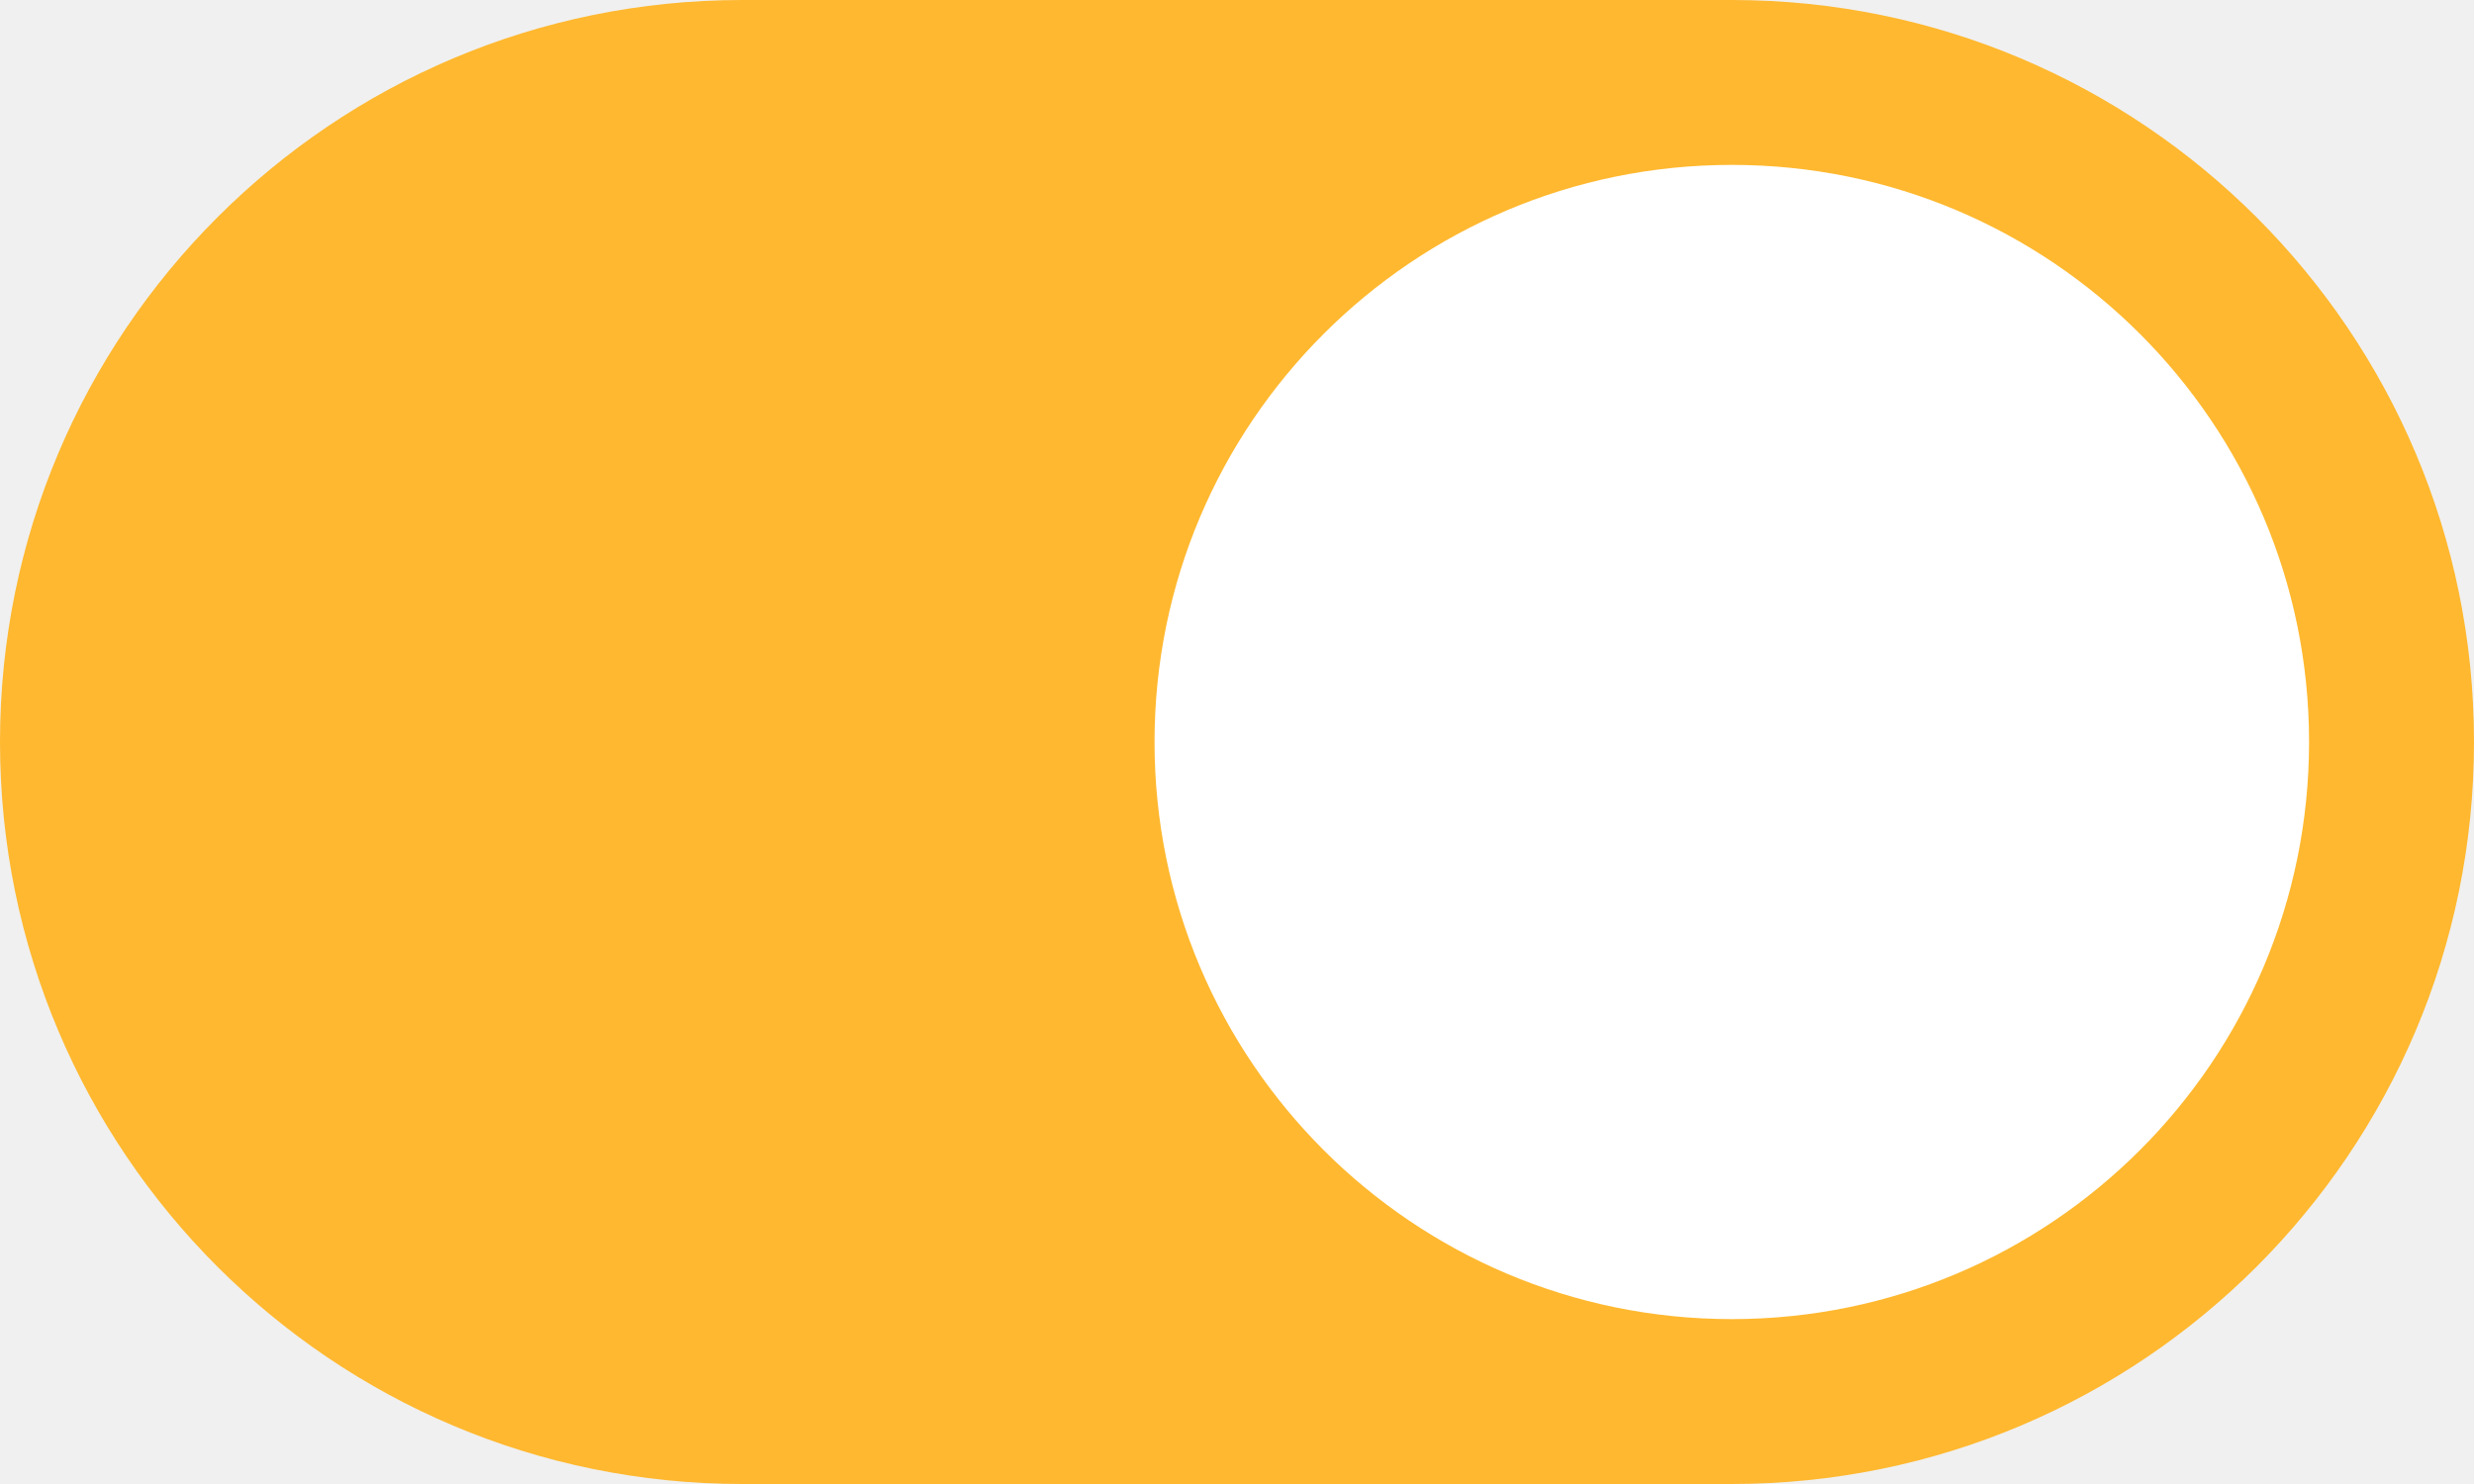
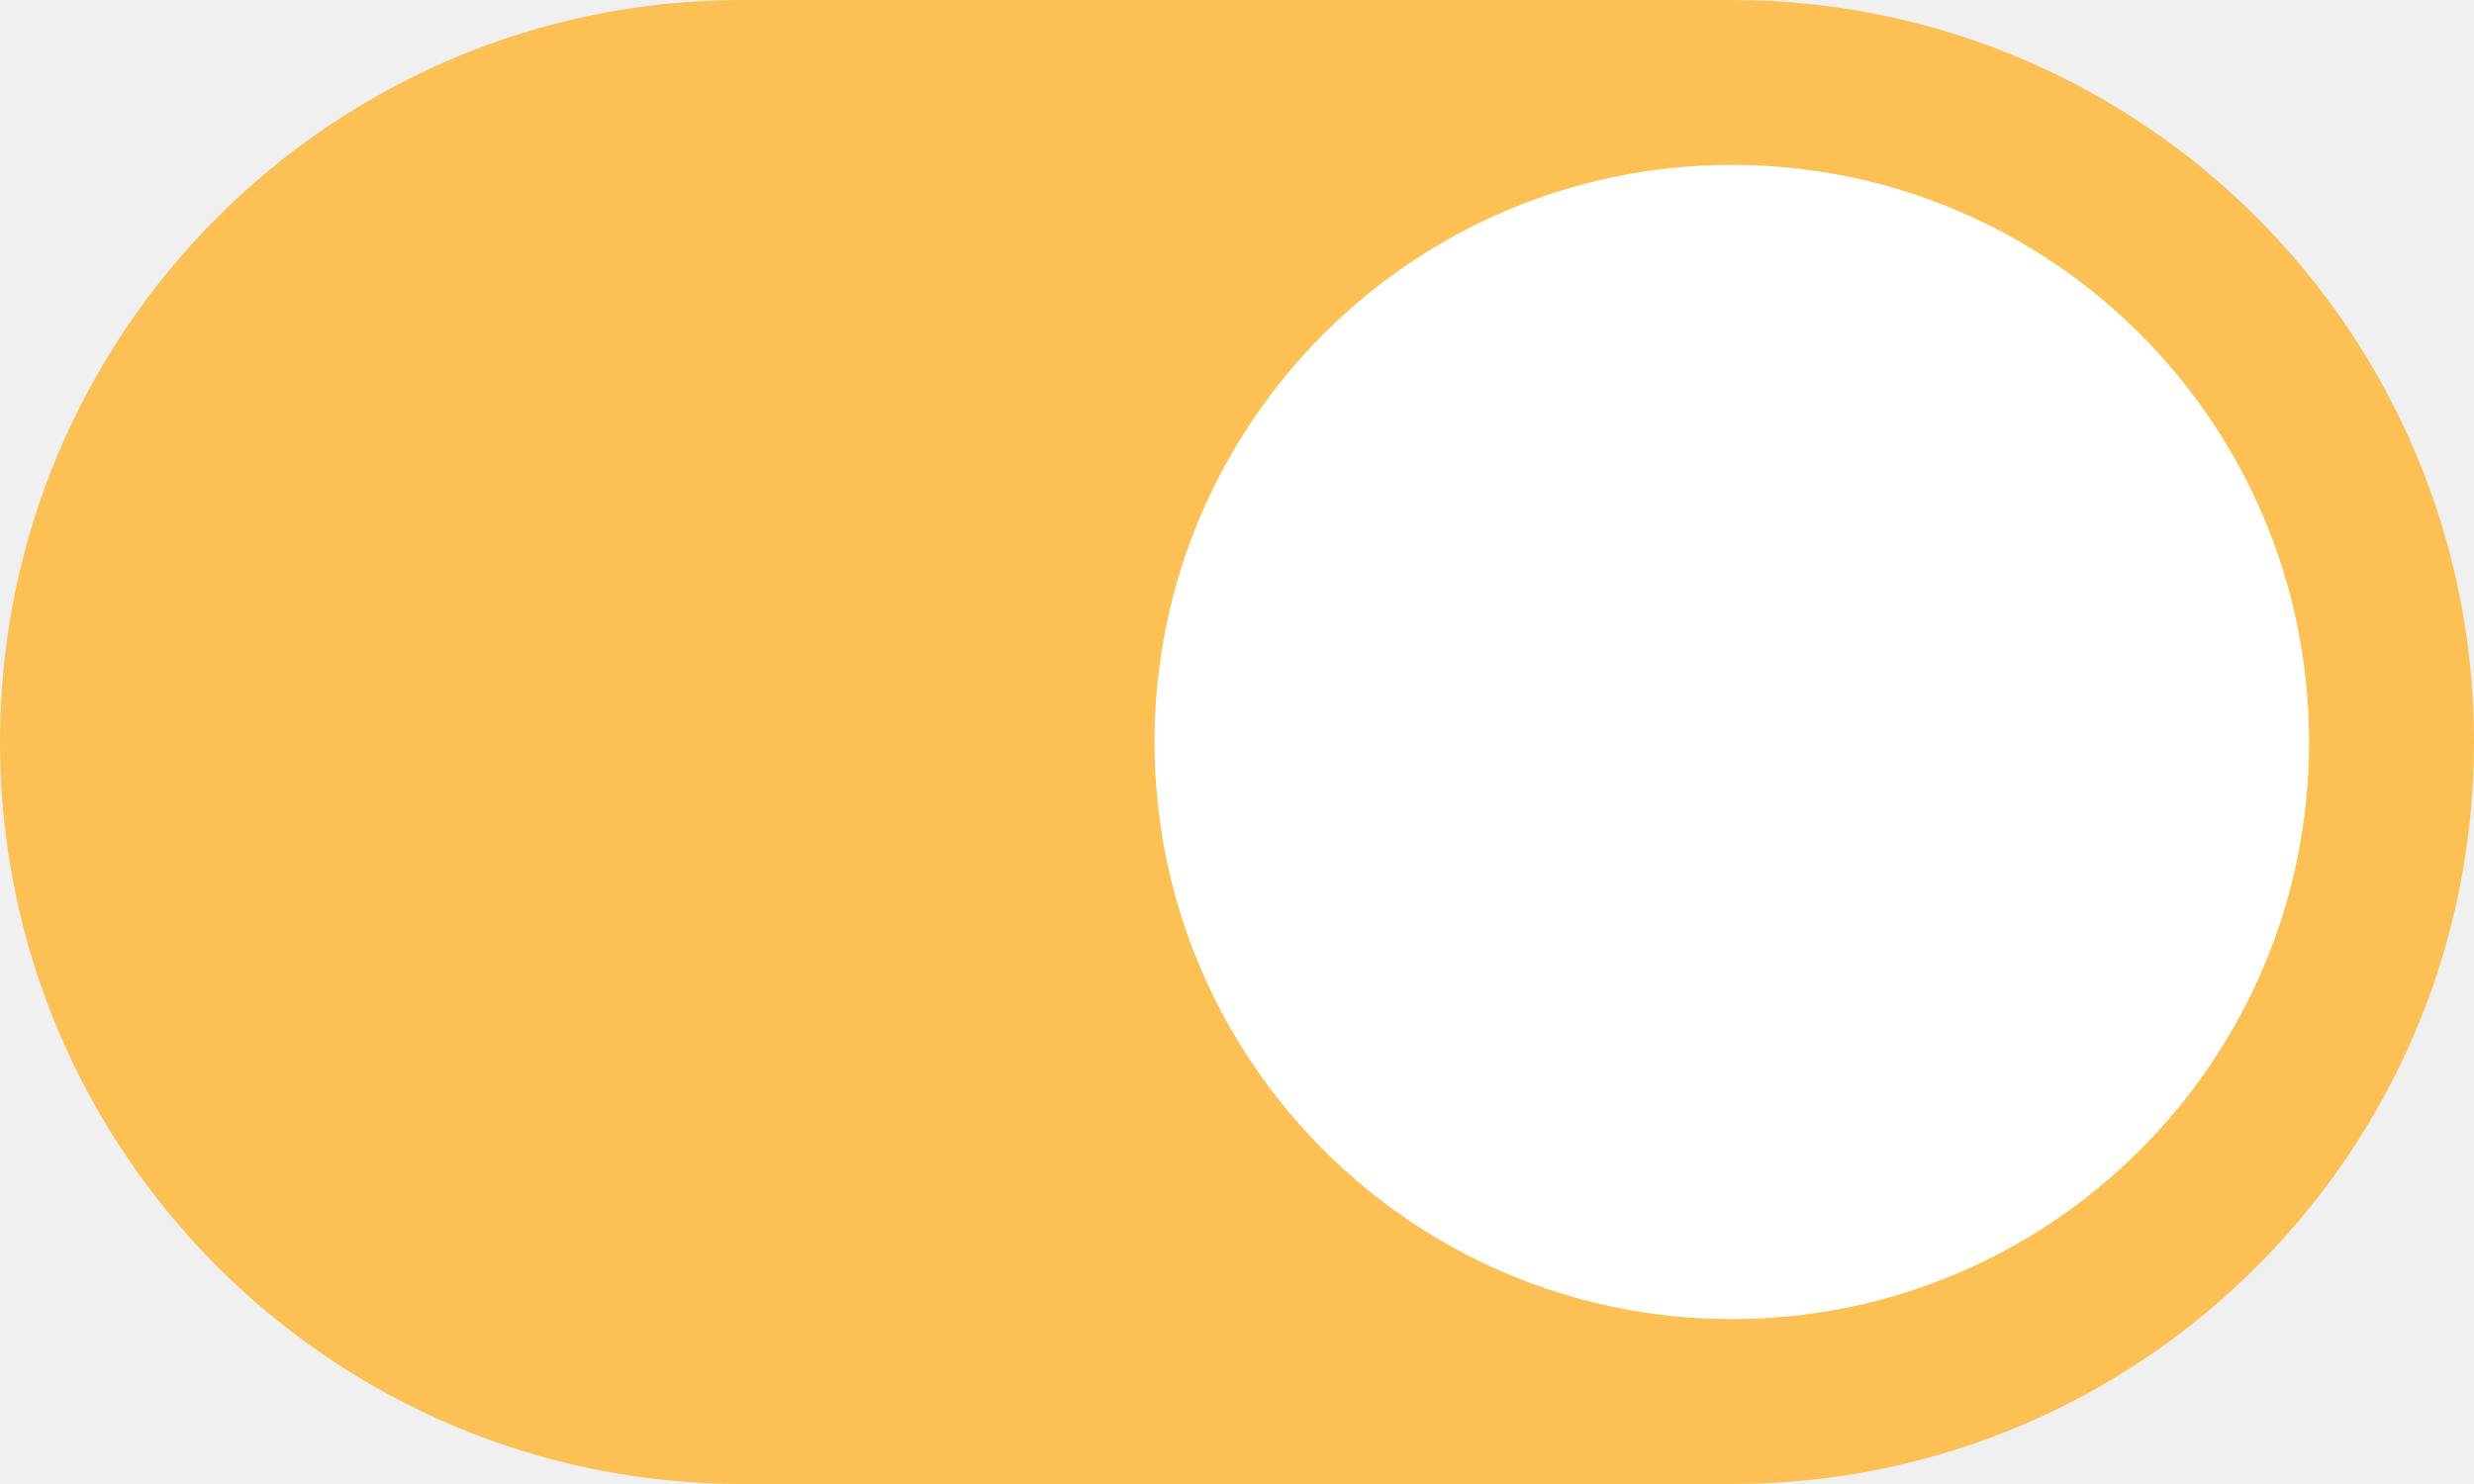
<svg xmlns="http://www.w3.org/2000/svg" width="30" height="18" viewBox="0 0 30 18" fill="none">
-   <rect width="30" height="18" rx="9" fill="#FFB82F" />
+   <rect width="30" height="18" rx="9" fill="#FDC055" />
  <rect x="14" y="2" width="14" height="14" rx="7" fill="white" />
</svg>
